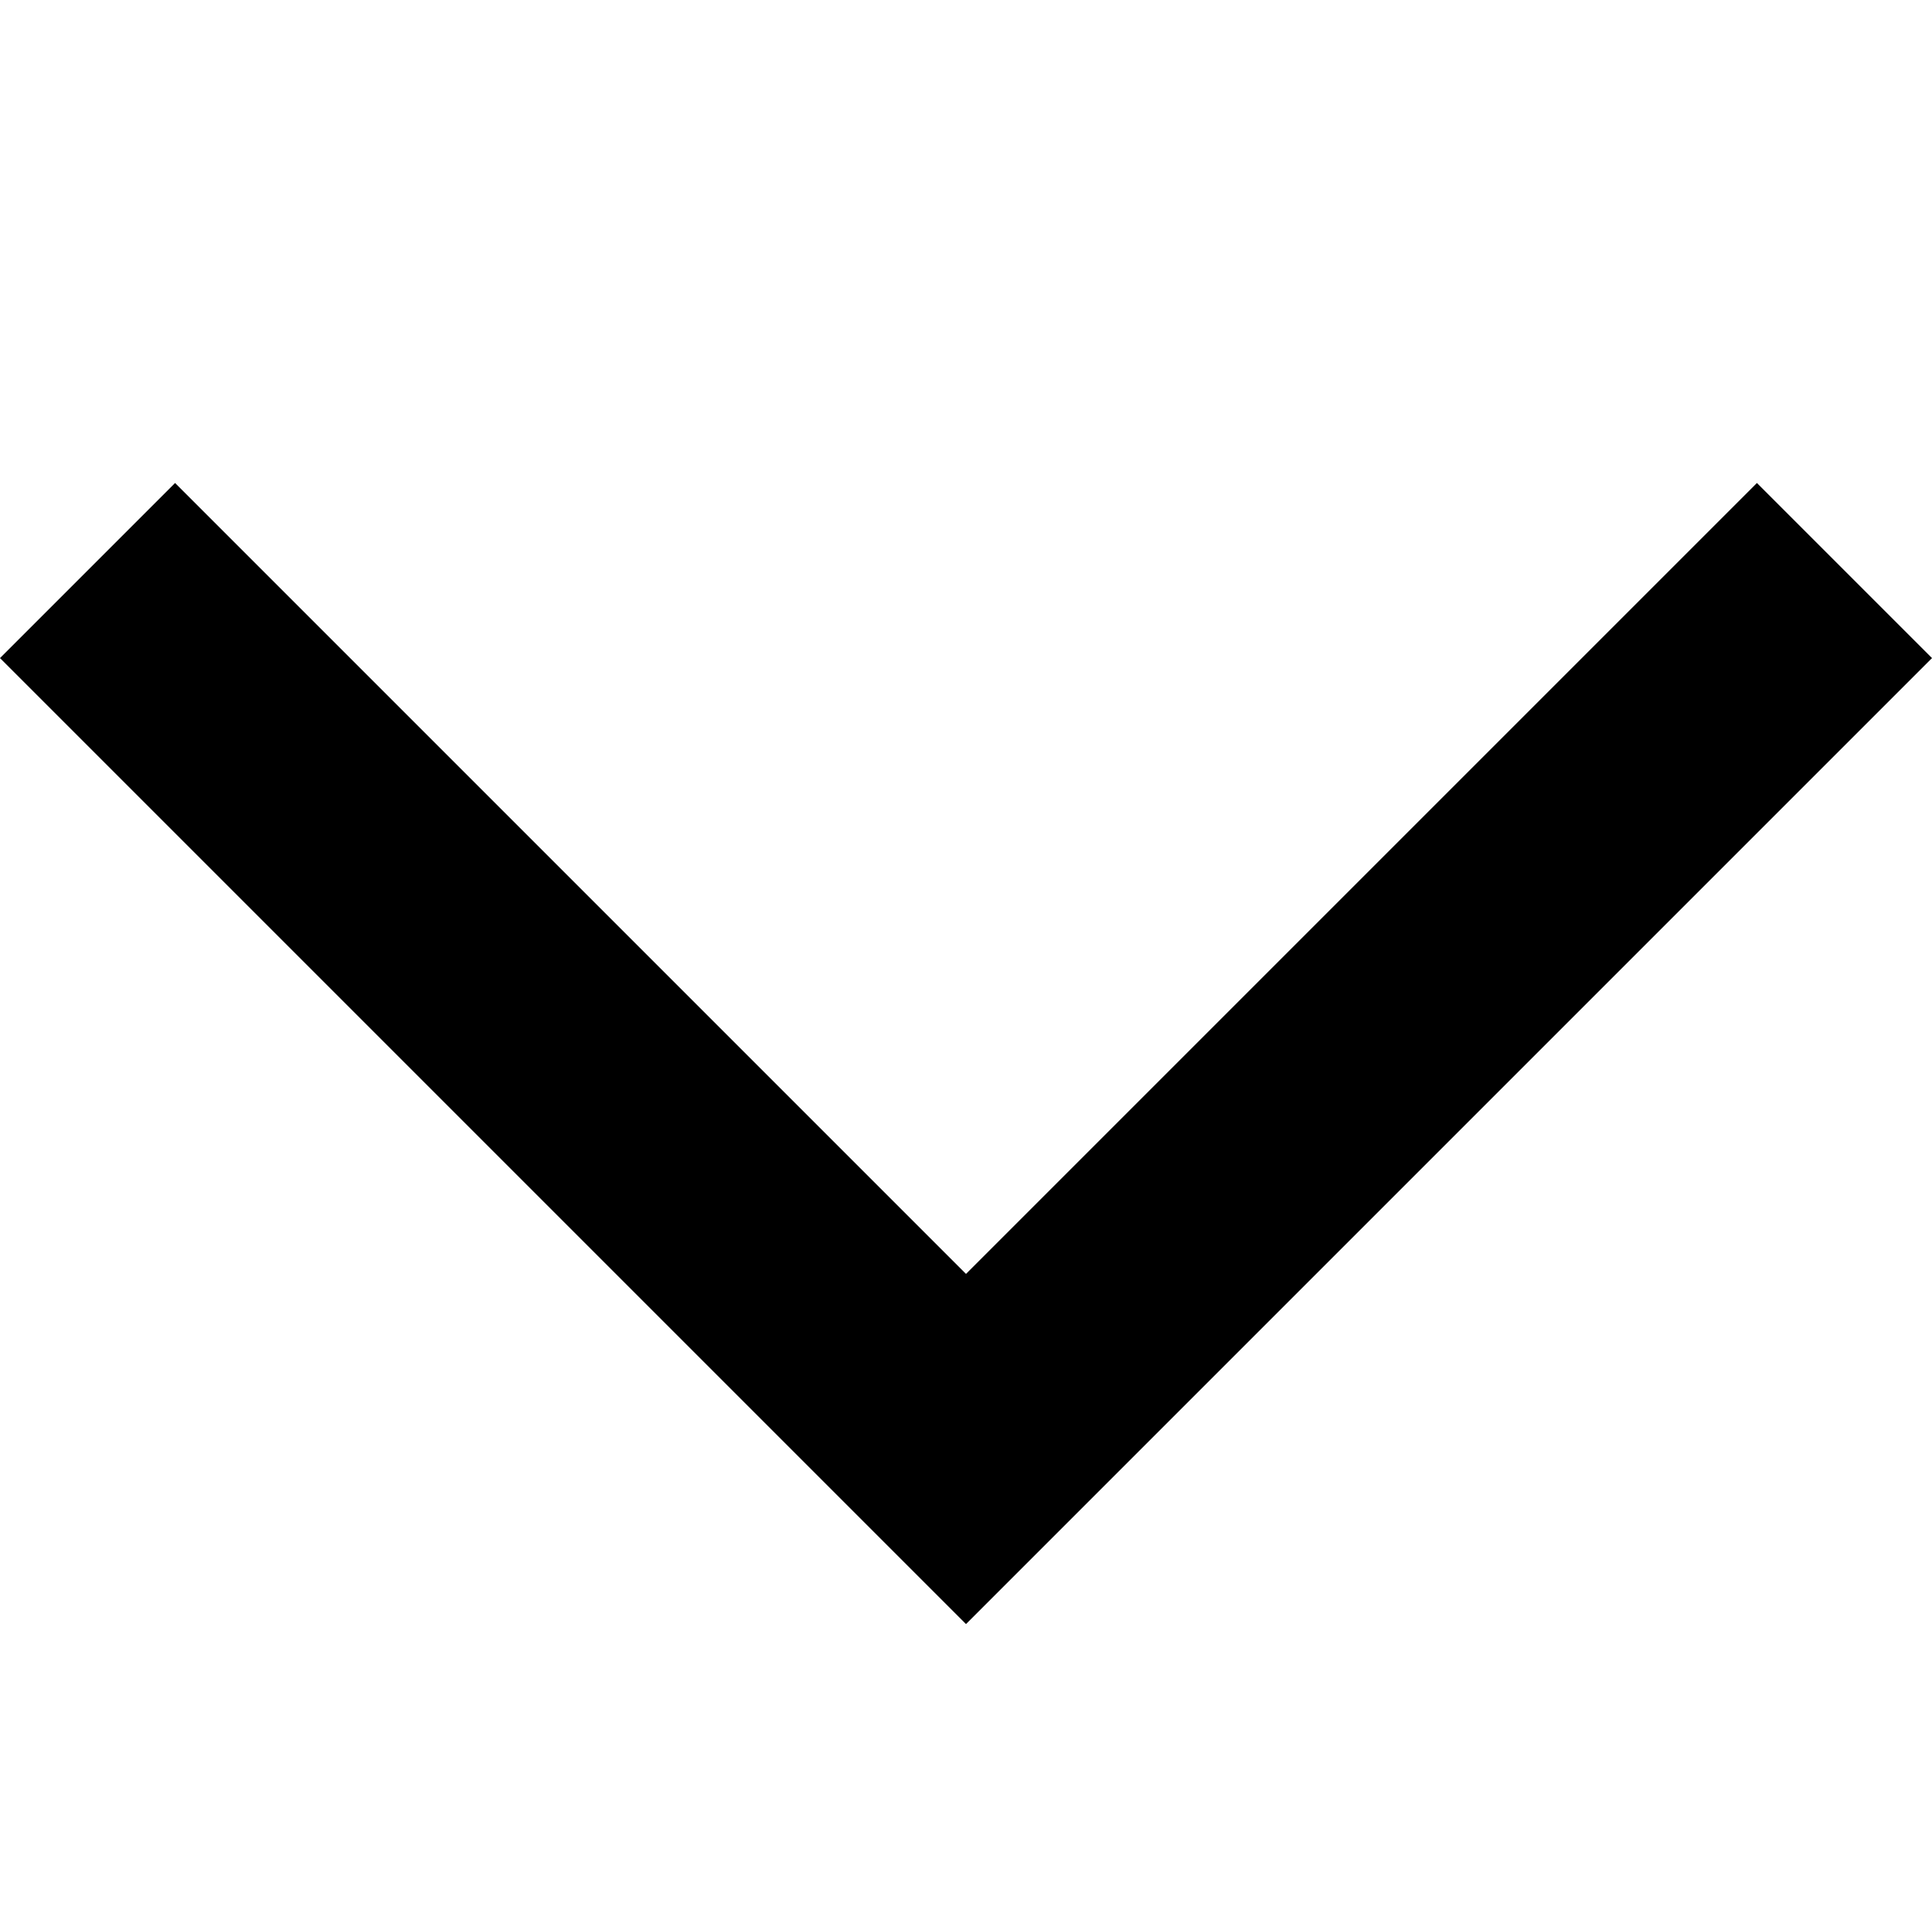
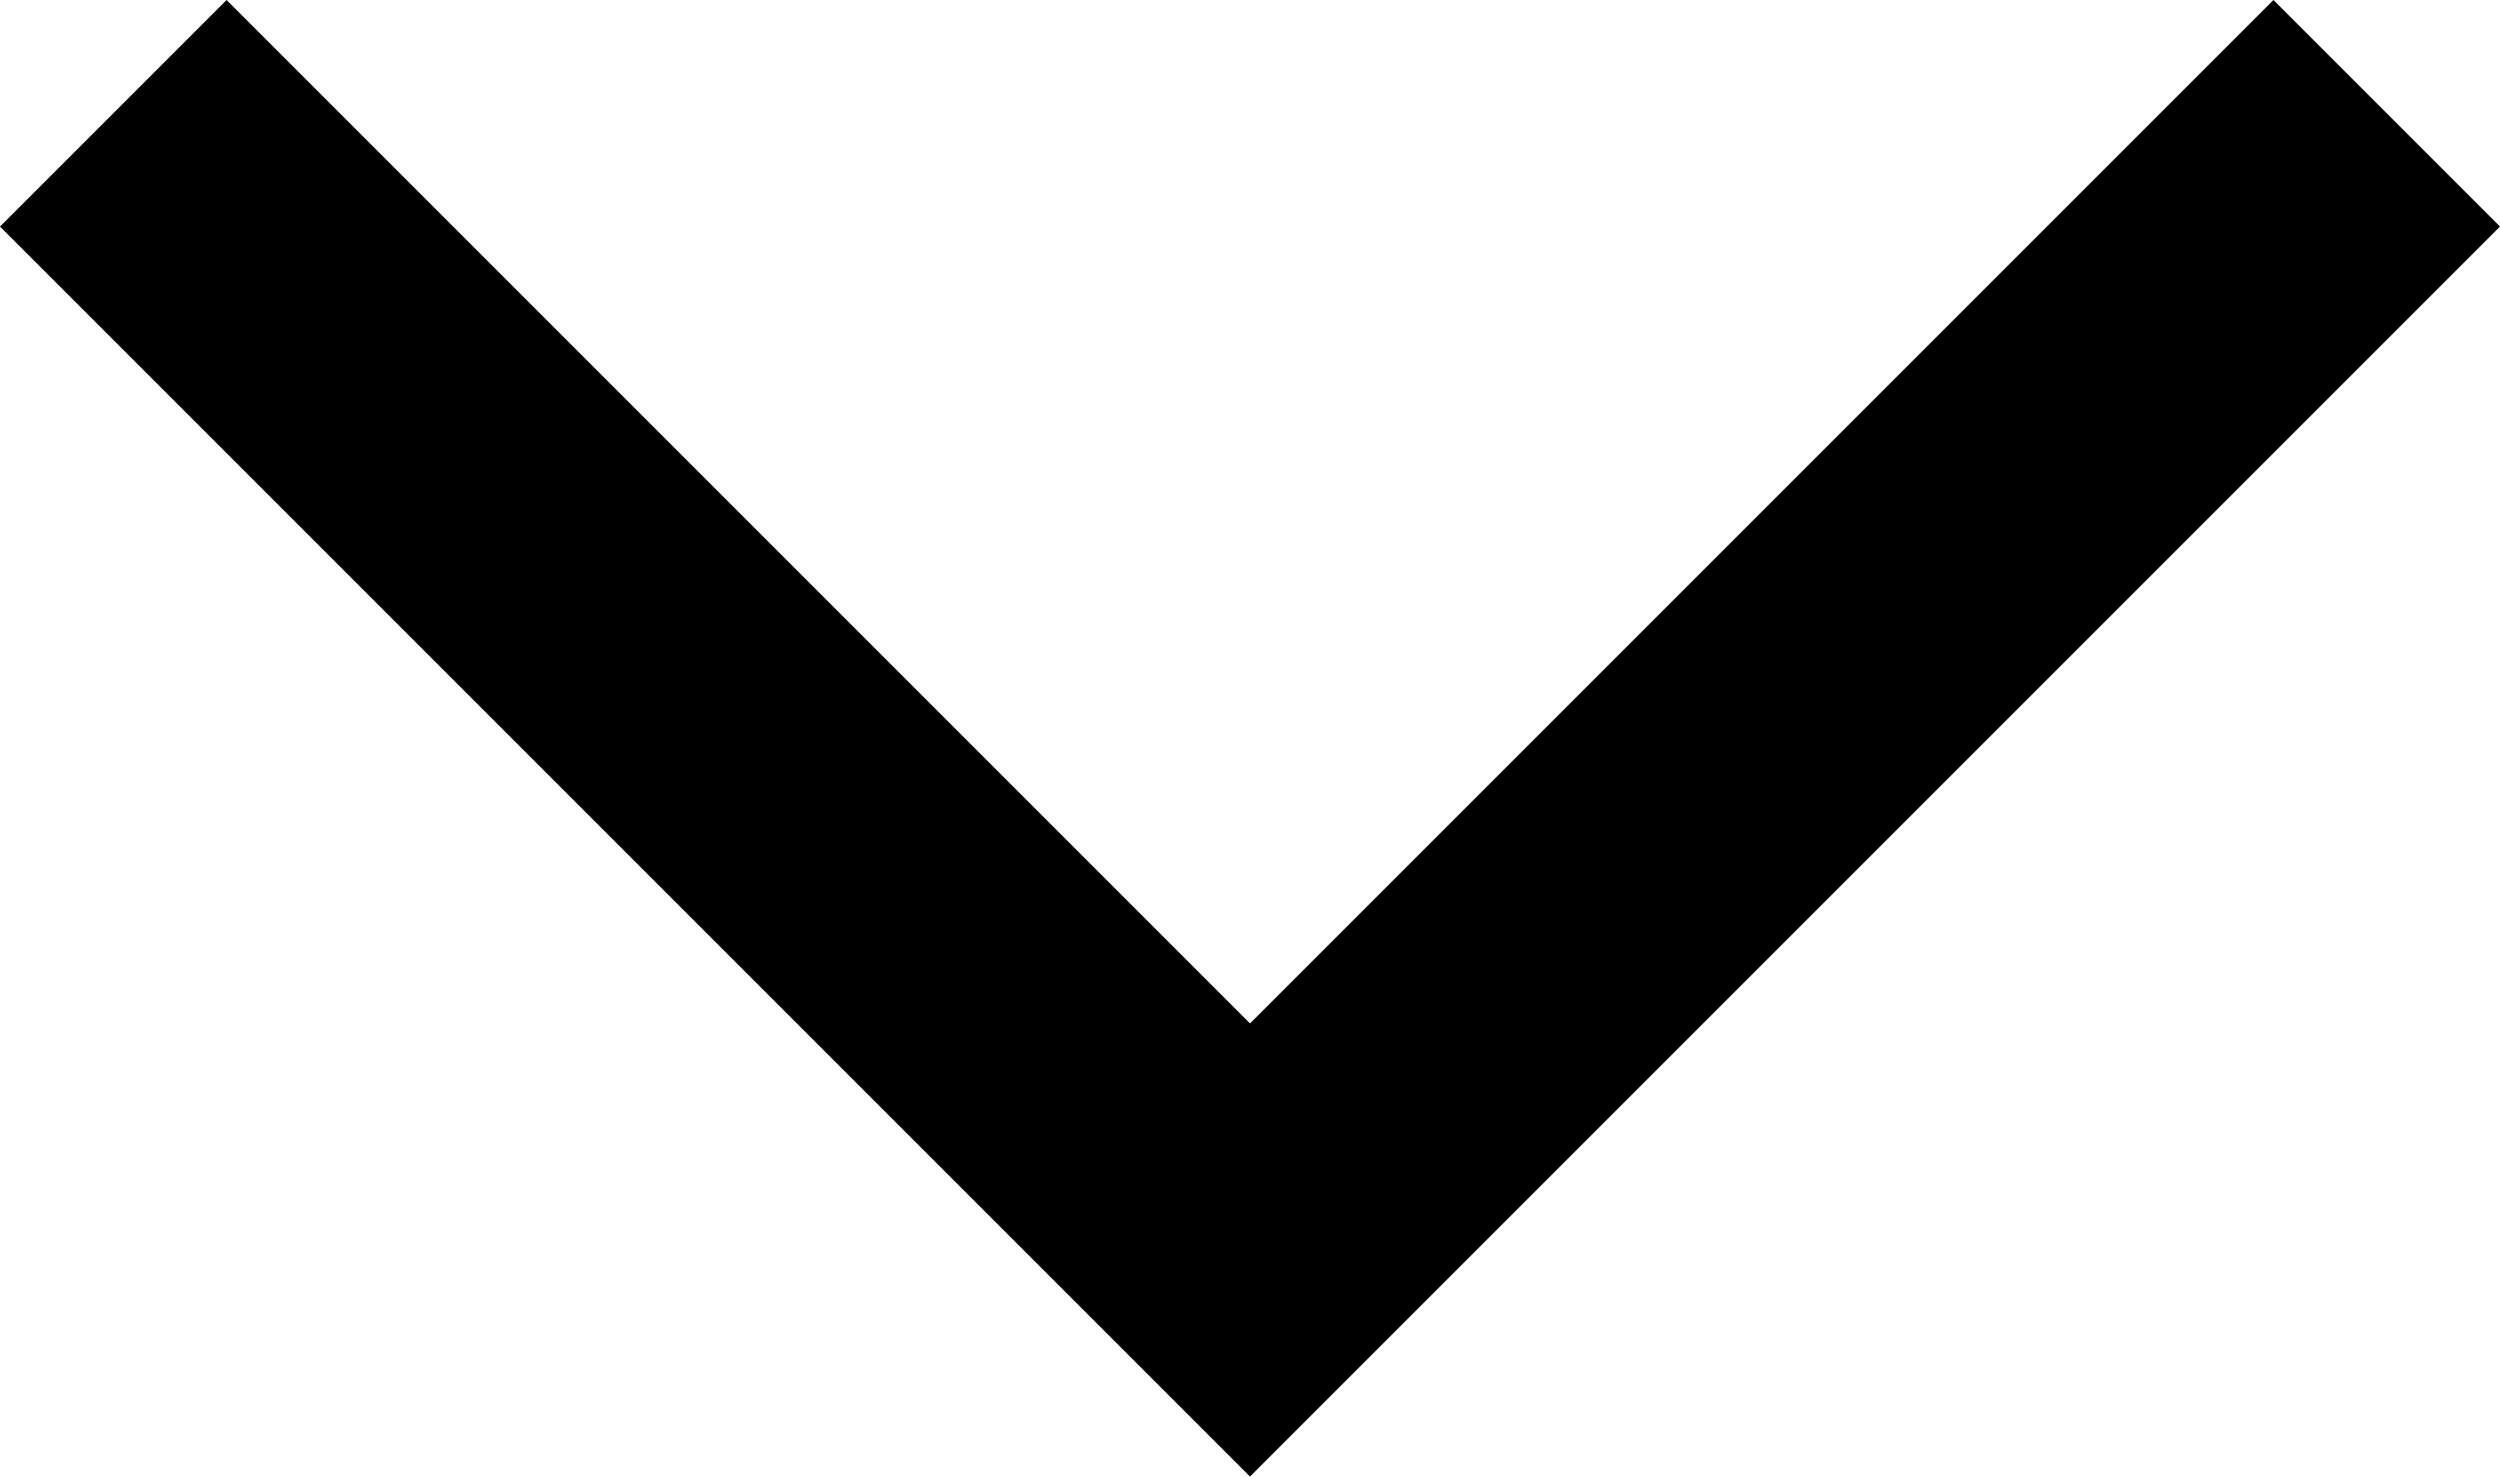
- <svg xmlns="http://www.w3.org/2000/svg" version="1.1" id="Layer_1" x="0px" y="0px" width="32px" height="32px" viewBox="0 0 32 32" style="enable-background:new 0 0 32 32;" xml:space="preserve">
-   <polygon points="32,10.9 16,26.9 0,10.9 2.9,8 16,21.1 29.1,8 " />
+ <svg xmlns="http://www.w3.org/2000/svg" viewBox="0 0 32 18.9" style="enable-background:new 0 0 32 18.9;" xml:space="preserve">
+   <polygon points="32,2.9 16,18.9 0,2.9 2.9,0 16,13.1 29.1,0 " />
</svg>
